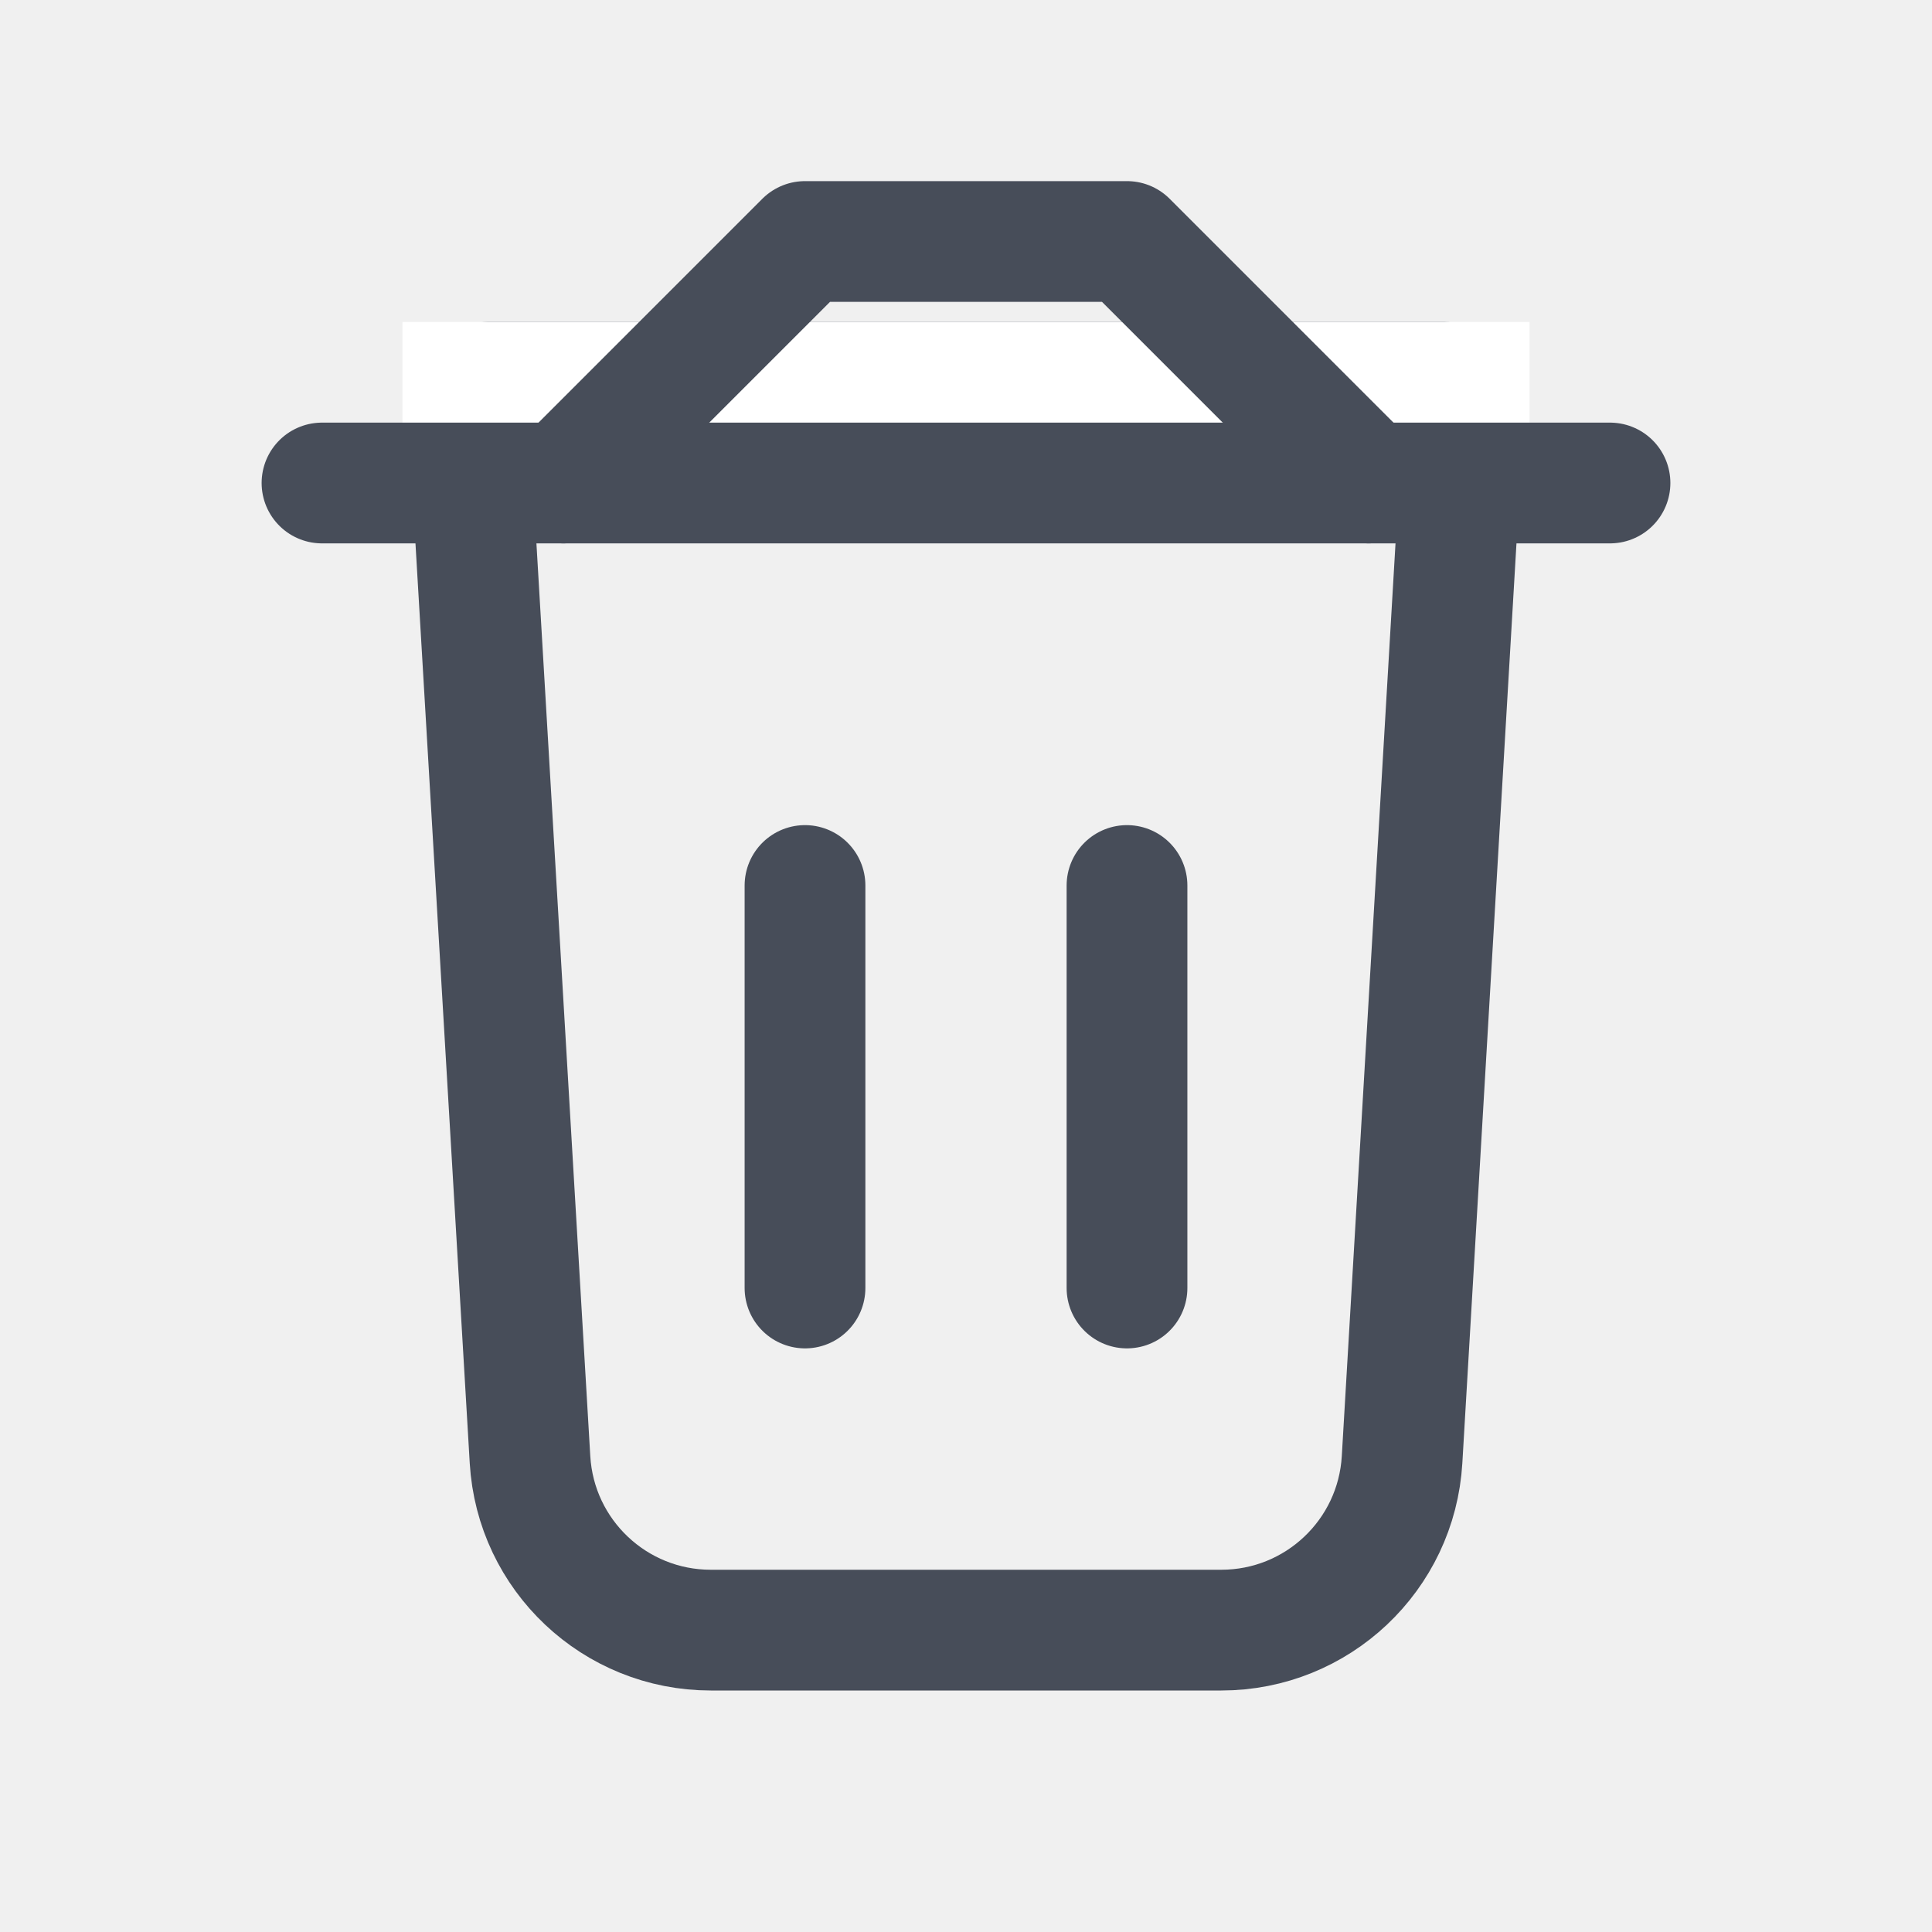
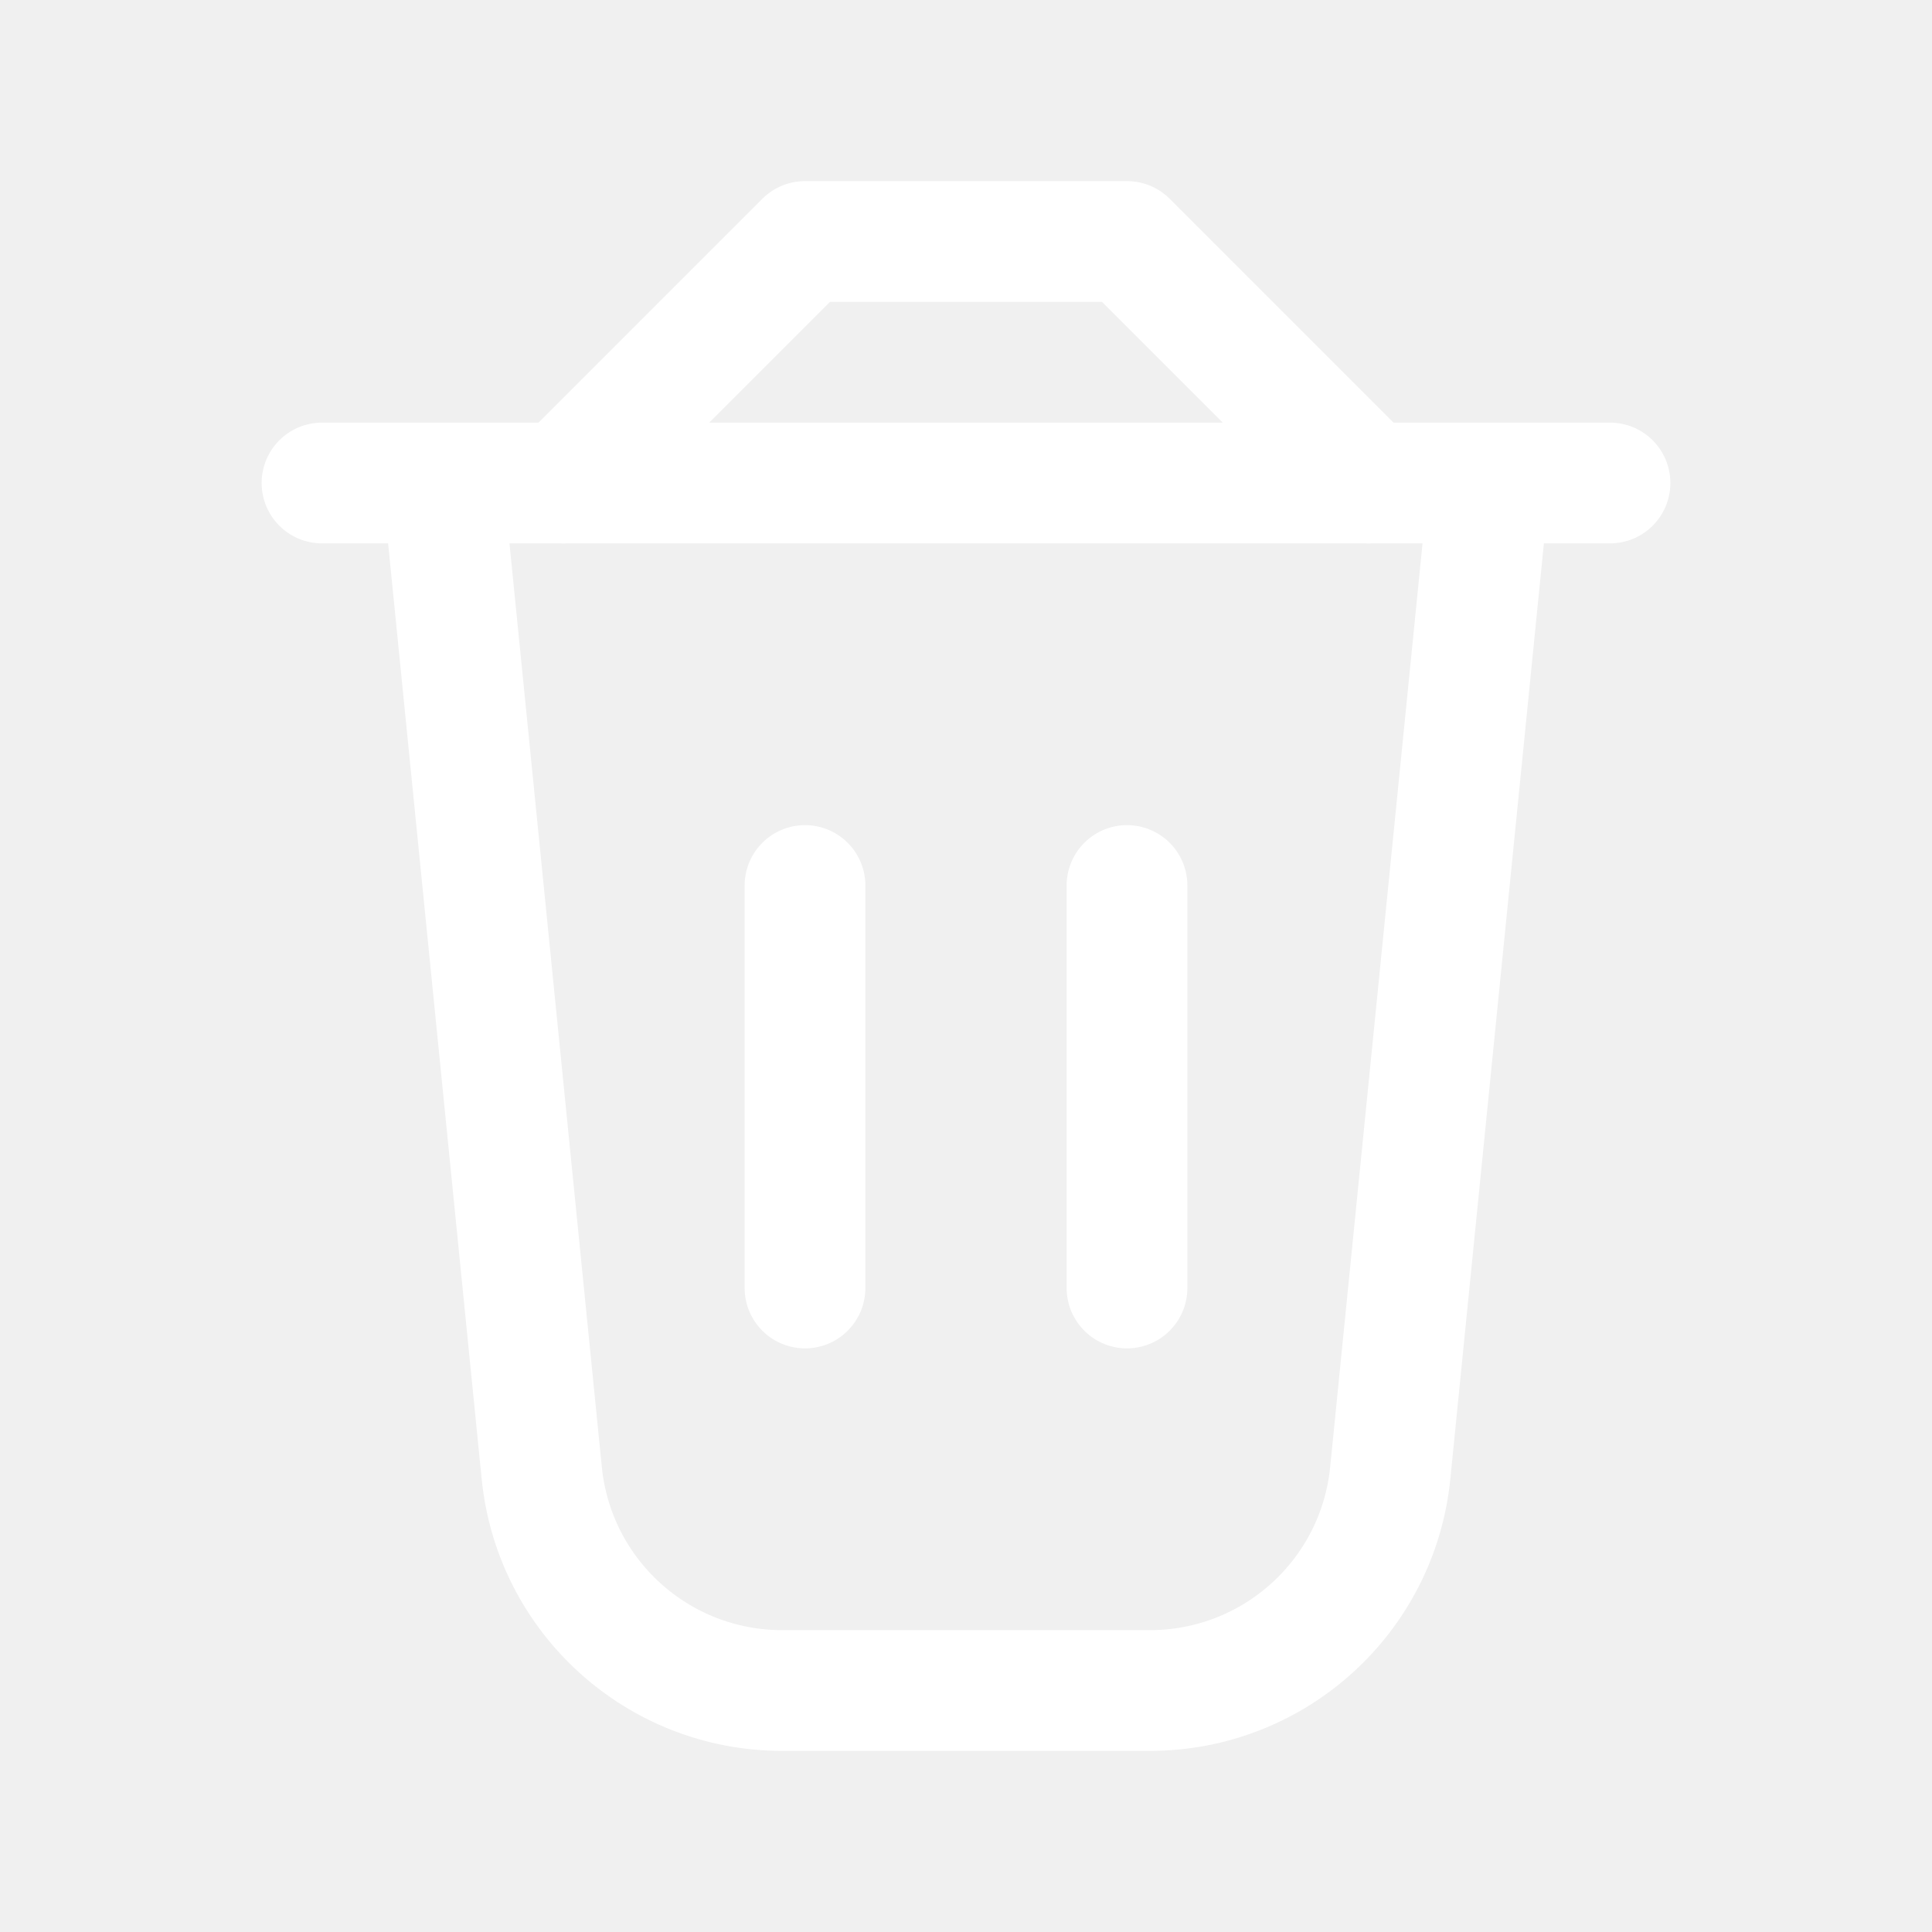
<svg xmlns="http://www.w3.org/2000/svg" width="24" height="24" viewBox="0 0 24 24" fill="none">
-   <path d="M6.06 4.75h11.88a.25.25 0 0 1 .249.265l-.772 13.117a2.25 2.25 0 0 1-2.246 2.118H8.83a2.25 2.25 0 0 1-2.246-2.118L5.81 5.015a.25.25 0 0 1 .25-.265Z" stroke="#474D59" stroke-width="1.5" />
-   <path fill="#fff" d="M5 4h14v2H5z" />
-   <path d="M10 11v5m4-5v5" stroke="#474D59" stroke-width="1.5" stroke-linecap="round" />
-   <path d="m17 6-3-3h-4L7 6" stroke="#474D59" stroke-width="1.5" stroke-linecap="round" stroke-linejoin="round" />
-   <path d="M4 6h16" stroke="#474D59" stroke-width="1.5" stroke-linecap="round" />
+   <path d="m5.5 6 1.23 12.299A3 3 0 0 0 9.715 21h4.57a3 3 0 0 0 2.985-2.701L18.5 6" stroke="#fff" stroke-width="1.5" />
+   <path d="M10 11v5m4-5v5" stroke="#fff" stroke-width="1.5" stroke-linecap="round" />
+   <path d="m17 6-3-3h-4L7 6" stroke="#fff" stroke-width="1.5" stroke-linecap="round" stroke-linejoin="round" />
+   <path d="M4 6h16" stroke="#fff" stroke-width="1.5" stroke-linecap="round" />
</svg>
